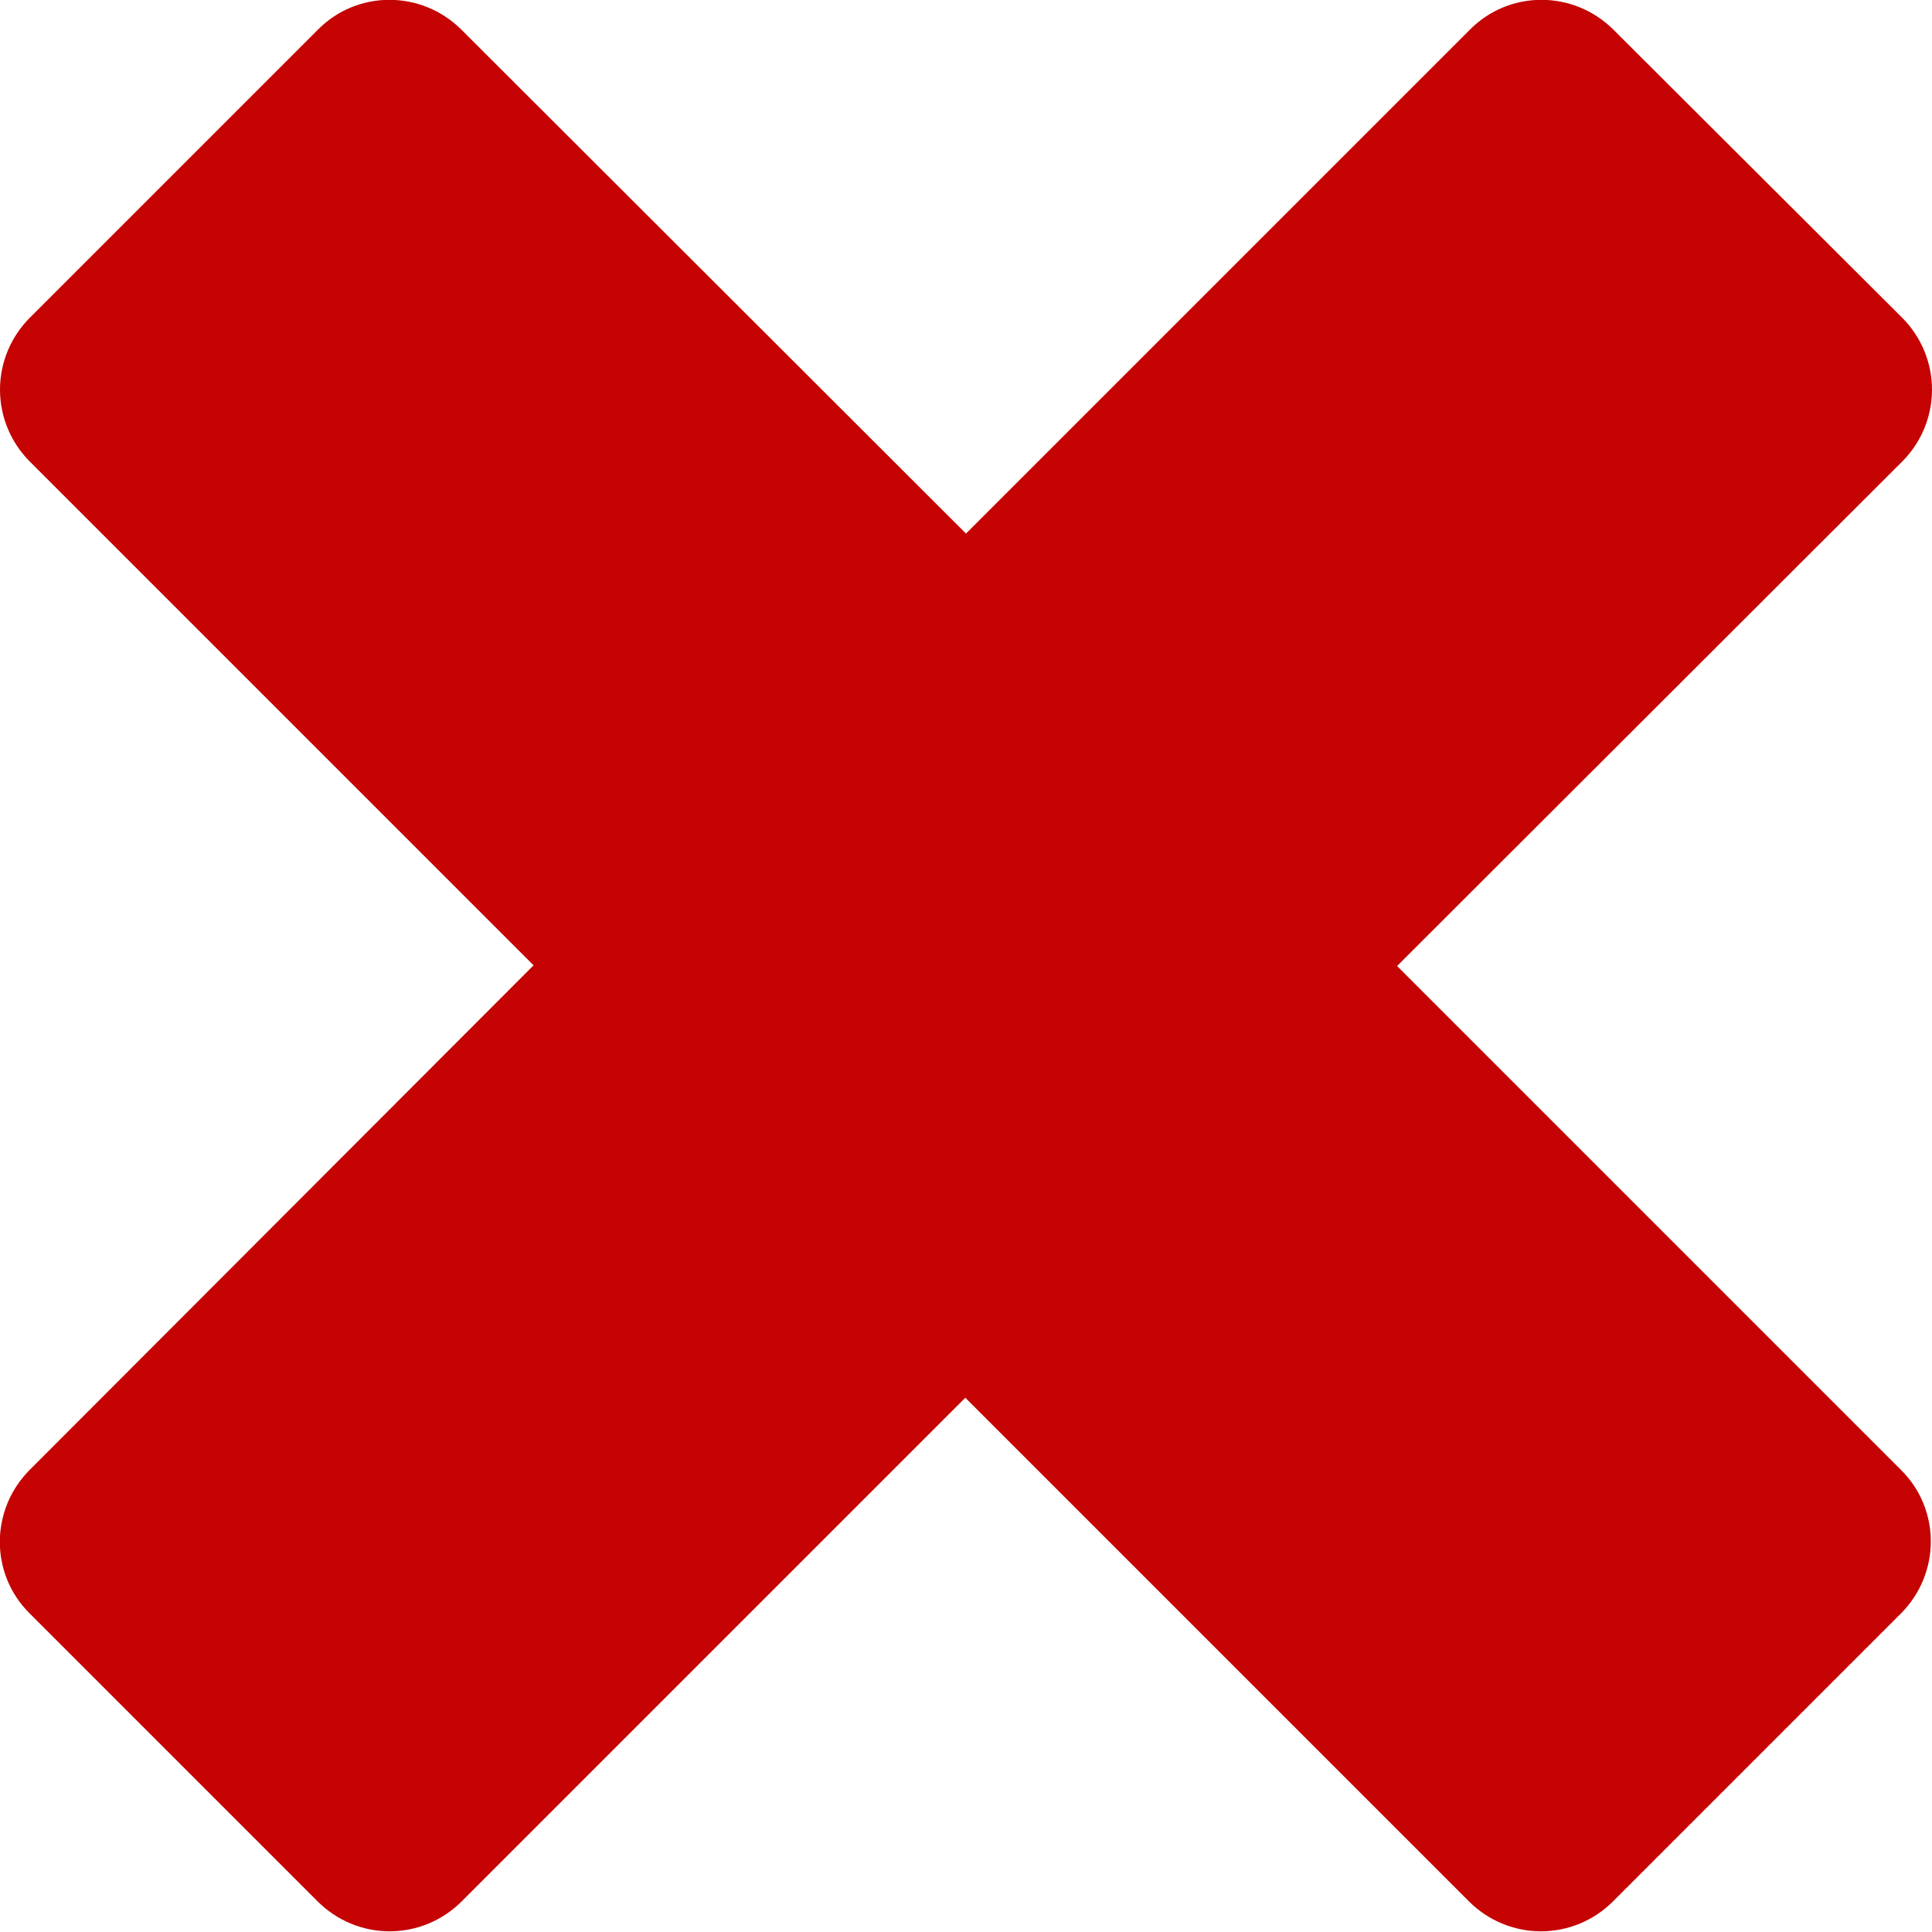
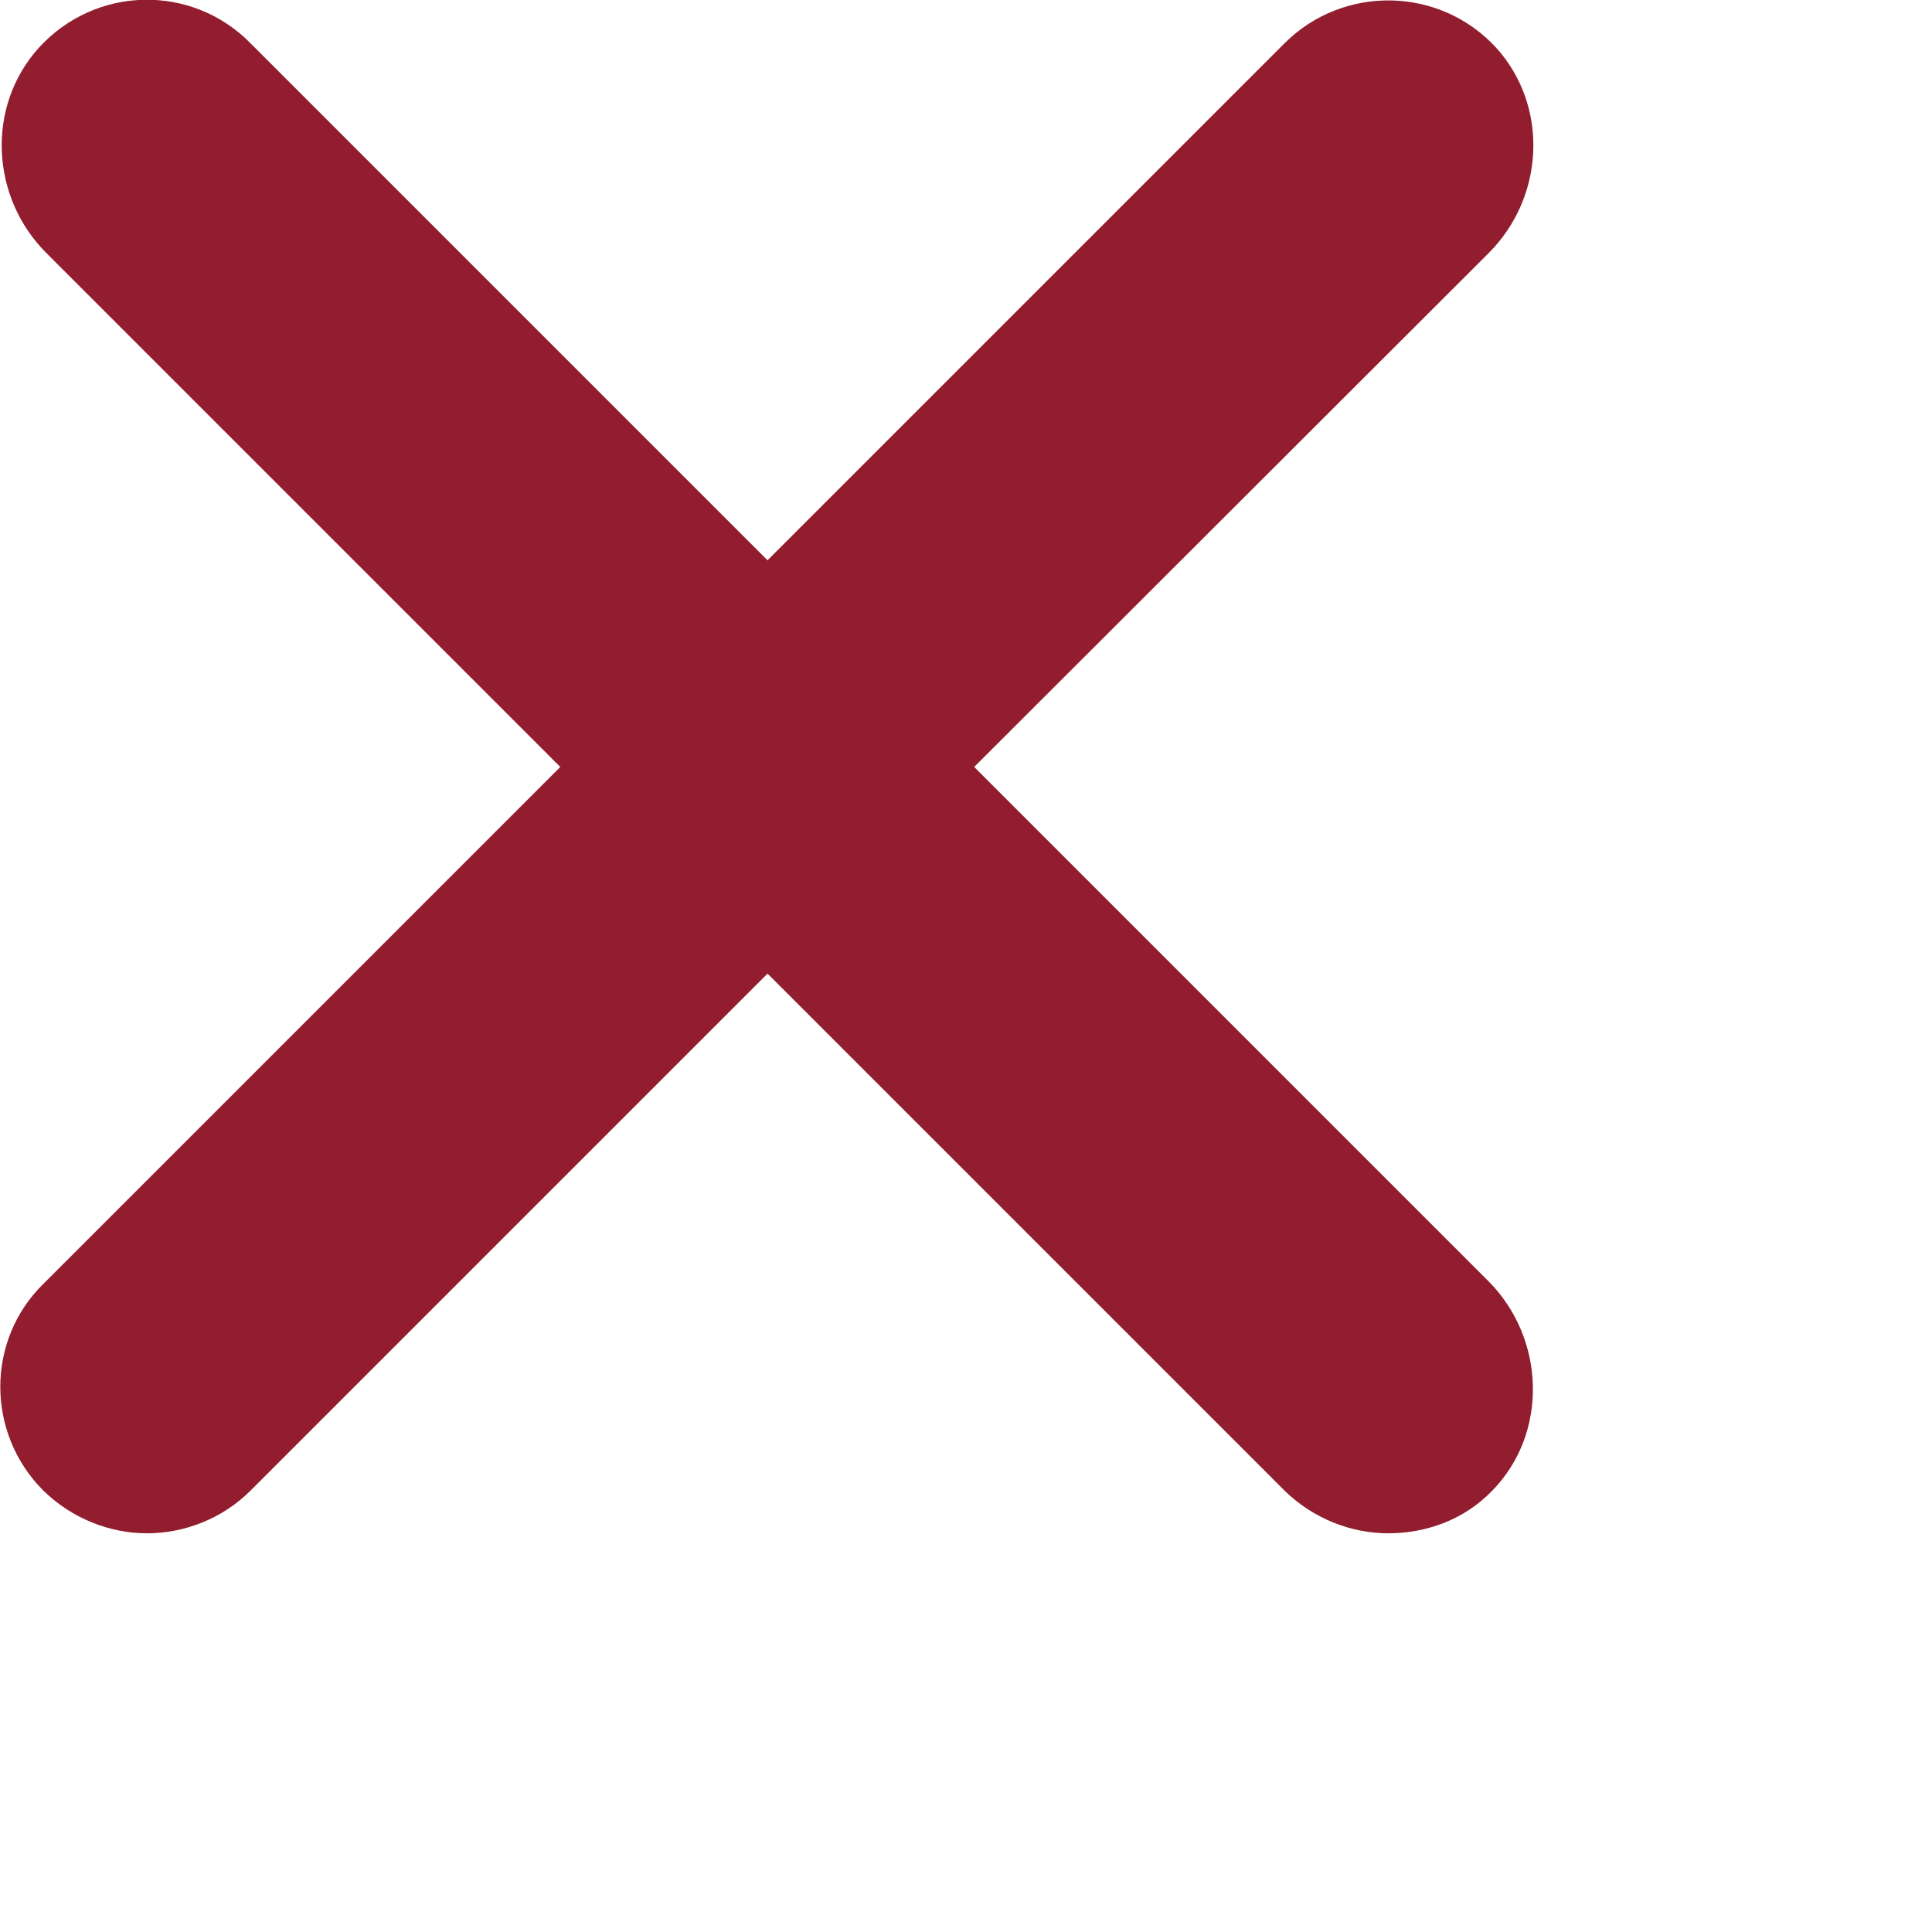
- <svg xmlns="http://www.w3.org/2000/svg" version="1.1" id="Layer_1" x="0px" y="0px" viewBox="0 0 284.6 284.6" style="enable-background:new 0 0 284.6 284.6;" xml:space="preserve">
+ <svg xmlns="http://www.w3.org/2000/svg" version="1.1" id="Layer_1" x="0px" y="0px" viewBox="0 0 330 330" style="enable-background:new 0 0 330 330;" xml:space="preserve">
  <style type="text/css">
- 	.st0{fill:#C50303;}
+ 	.st0{fill:#911D2E;}
</style>
-   <path id="XMLID_90_" class="st0" d="M4.4,237.7l42.4,42.4c2.8,2.8,6.6,4.4,10.6,4.4c4,0,7.8-1.6,10.6-4.4l74.2-74.2l74.2,74.2  c2.8,2.8,6.6,4.4,10.6,4.4c4,0,7.8-1.6,10.6-4.4l42.4-42.4c5.9-5.9,5.9-15.4,0-21.2l-74.2-74.2L280.2,68c2.8-2.8,4.4-6.6,4.4-10.6  c0-4-1.6-7.8-4.4-10.6L237.7,4.4c-5.9-5.9-15.4-5.9-21.2,0l-74.2,74.2L68,4.4c-5.9-5.9-15.4-5.9-21.2,0L4.4,46.8  C1.6,49.6,0,53.4,0,57.4S1.6,65.2,4.4,68l74.2,74.2L4.4,216.5C-1.5,222.4-1.5,231.9,4.4,237.7z" />
+   <path id="XMLID_71_" class="st0" d="M254.2,218.8c9.8,9.8,10.3,26,0.7,35.8c-4.8,5-11.3,7.3-17.8,7.3c-6.3,0-12.8-2.5-17.7-7.3  l-88.3-88.3l-88.3,88.3c-4.8,4.8-11.3,7.3-17.7,7.3c-6.3,0-12.8-2.5-17.7-7.3c-9.8-9.8-9.8-25.7,0-35.3L95.7,131L7.9,43.2  c-9.5-9.5-10.3-25-1.3-35c9.7-10.7,26.2-11,36.2-0.8l88.3,88.3l88.3-88.3c10-10,26.5-9.8,36.2,0.8c9,10,8.2,25.5-1.3,35L166.4,131  L254.2,218.8z" />
</svg>
